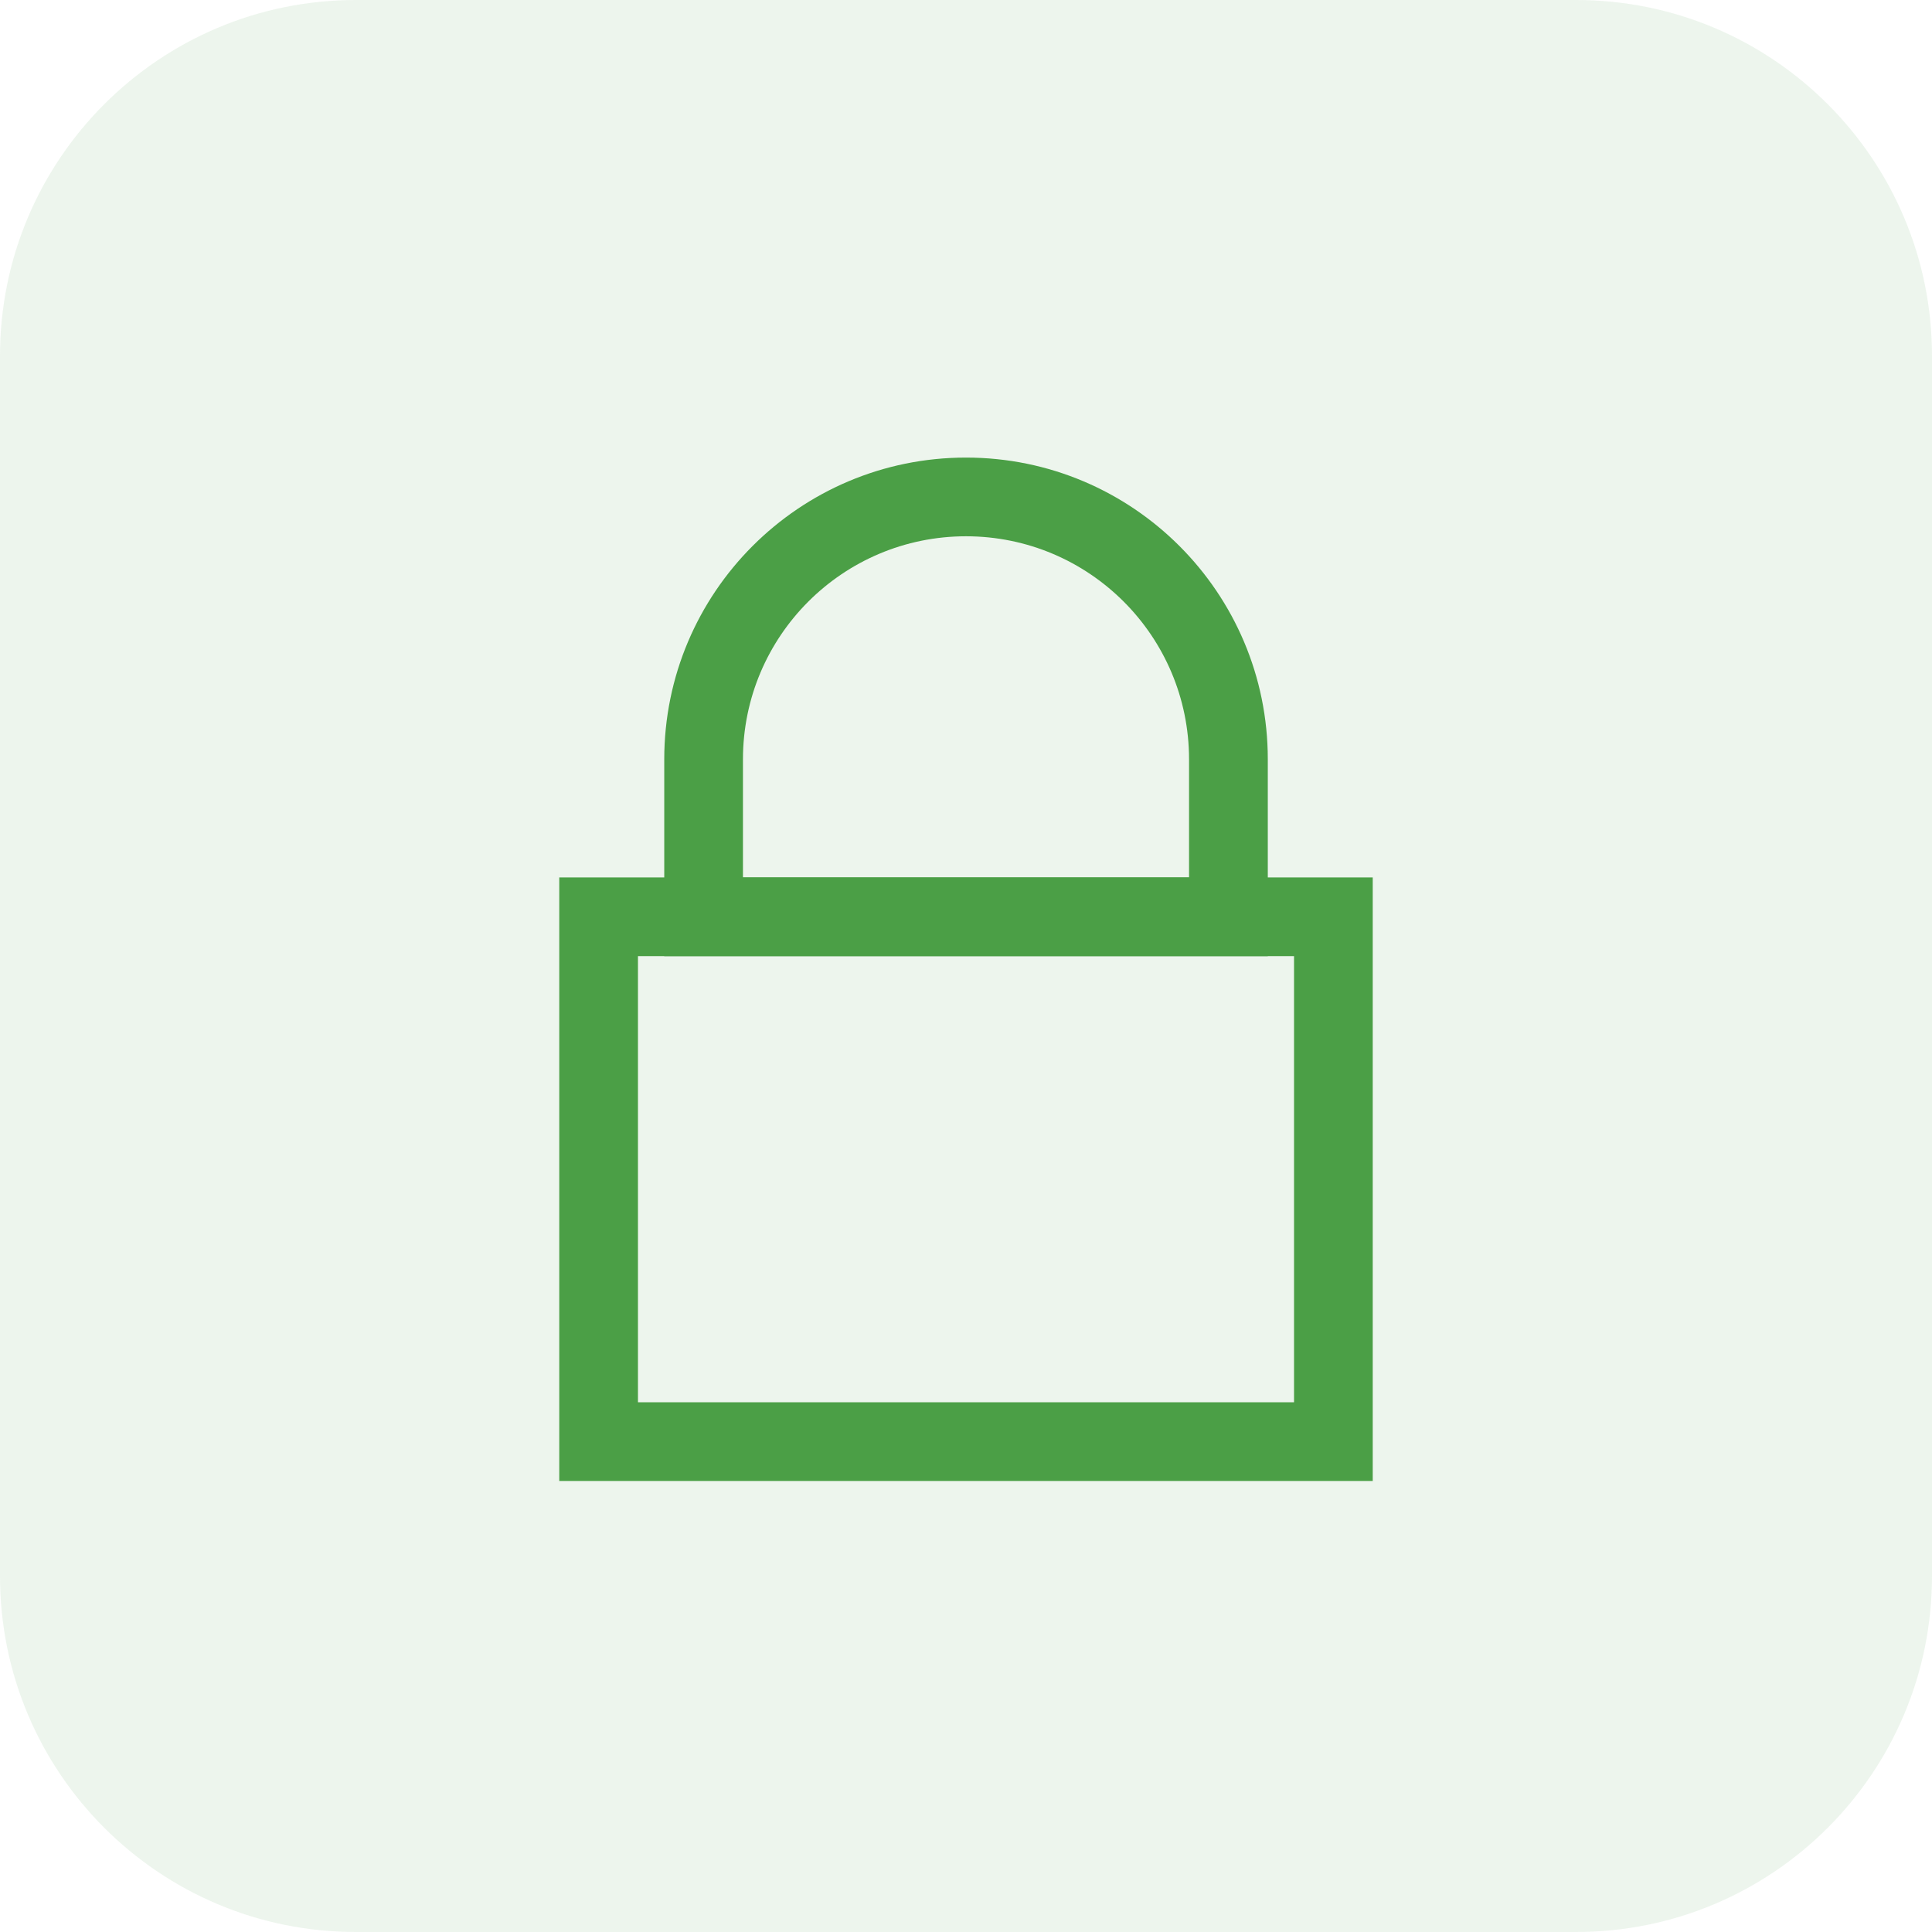
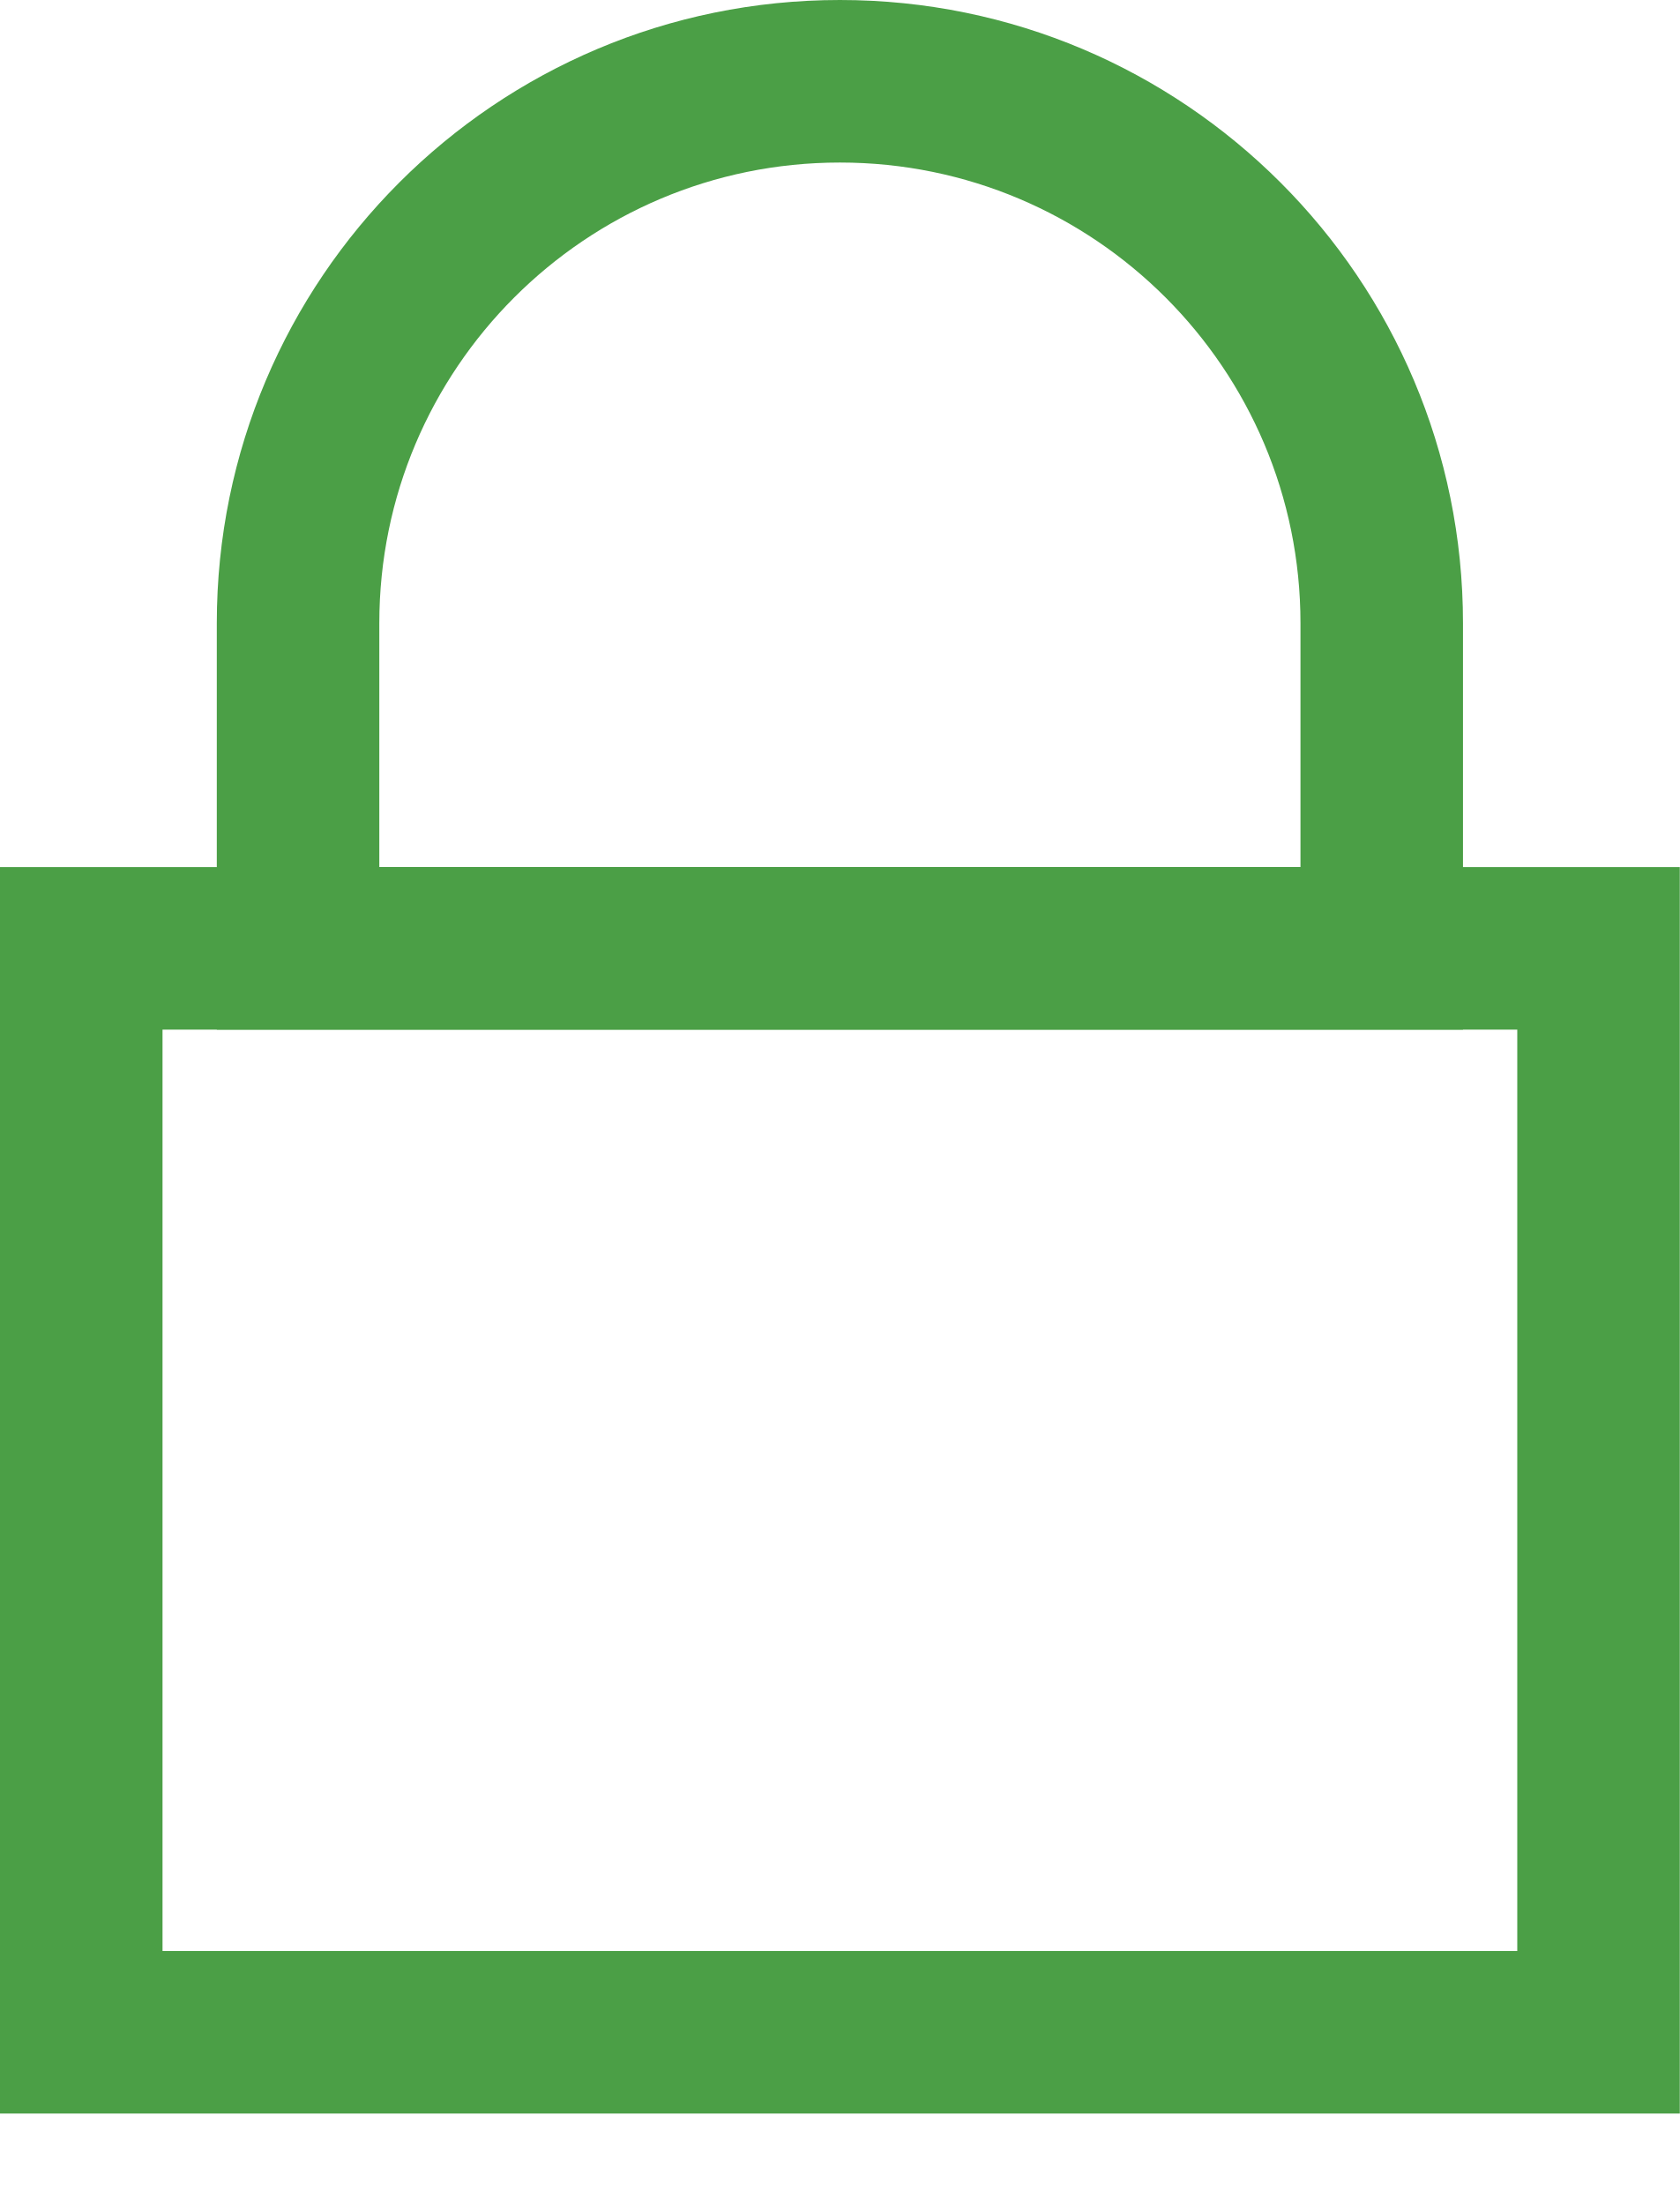
- <svg xmlns="http://www.w3.org/2000/svg" width="38" height="38" viewBox="0 0 38 38" fill="none">
-   <rect width="38" height="38" rx="7" fill="#4B9F46" fill-opacity="0.1" />
-   <path fill-rule="evenodd" clip-rule="evenodd" d="M11 17.258H27V29.129H11V17.258ZM12.548 18.806V27.581H25.452V18.806H12.548Z" fill="#4B9F46" />
-   <path fill-rule="evenodd" clip-rule="evenodd" d="M19 10.548C16.577 10.548 14.613 12.513 14.613 14.935V17.258H23.387V14.935C23.387 12.513 21.423 10.548 19 10.548ZM13.065 14.935C13.065 11.657 15.722 9 19 9C22.278 9 24.936 11.657 24.936 14.935V18.806H13.065V14.935Z" fill="#4B9F46" />
+ <svg xmlns="http://www.w3.org/2000/svg" width="16" height="21" viewBox="0 0 16 21" fill="none">
+   <path fill-rule="evenodd" clip-rule="evenodd" d="M0 8.258H16V20.129H0V8.258ZM1.548 9.806V18.581H14.452V9.806H1.548Z" fill="#4B9F46" />
+   <path fill-rule="evenodd" clip-rule="evenodd" d="M8 1.548C5.577 1.548 3.613 3.513 3.613 5.935V8.258H12.387V5.935C12.387 3.513 10.423 1.548 8 1.548ZM2.065 5.935C2.065 2.657 4.722 0 8 0C11.278 0 13.935 2.657 13.935 5.935V9.806H2.065V5.935Z" fill="#4B9F46" />
</svg>
